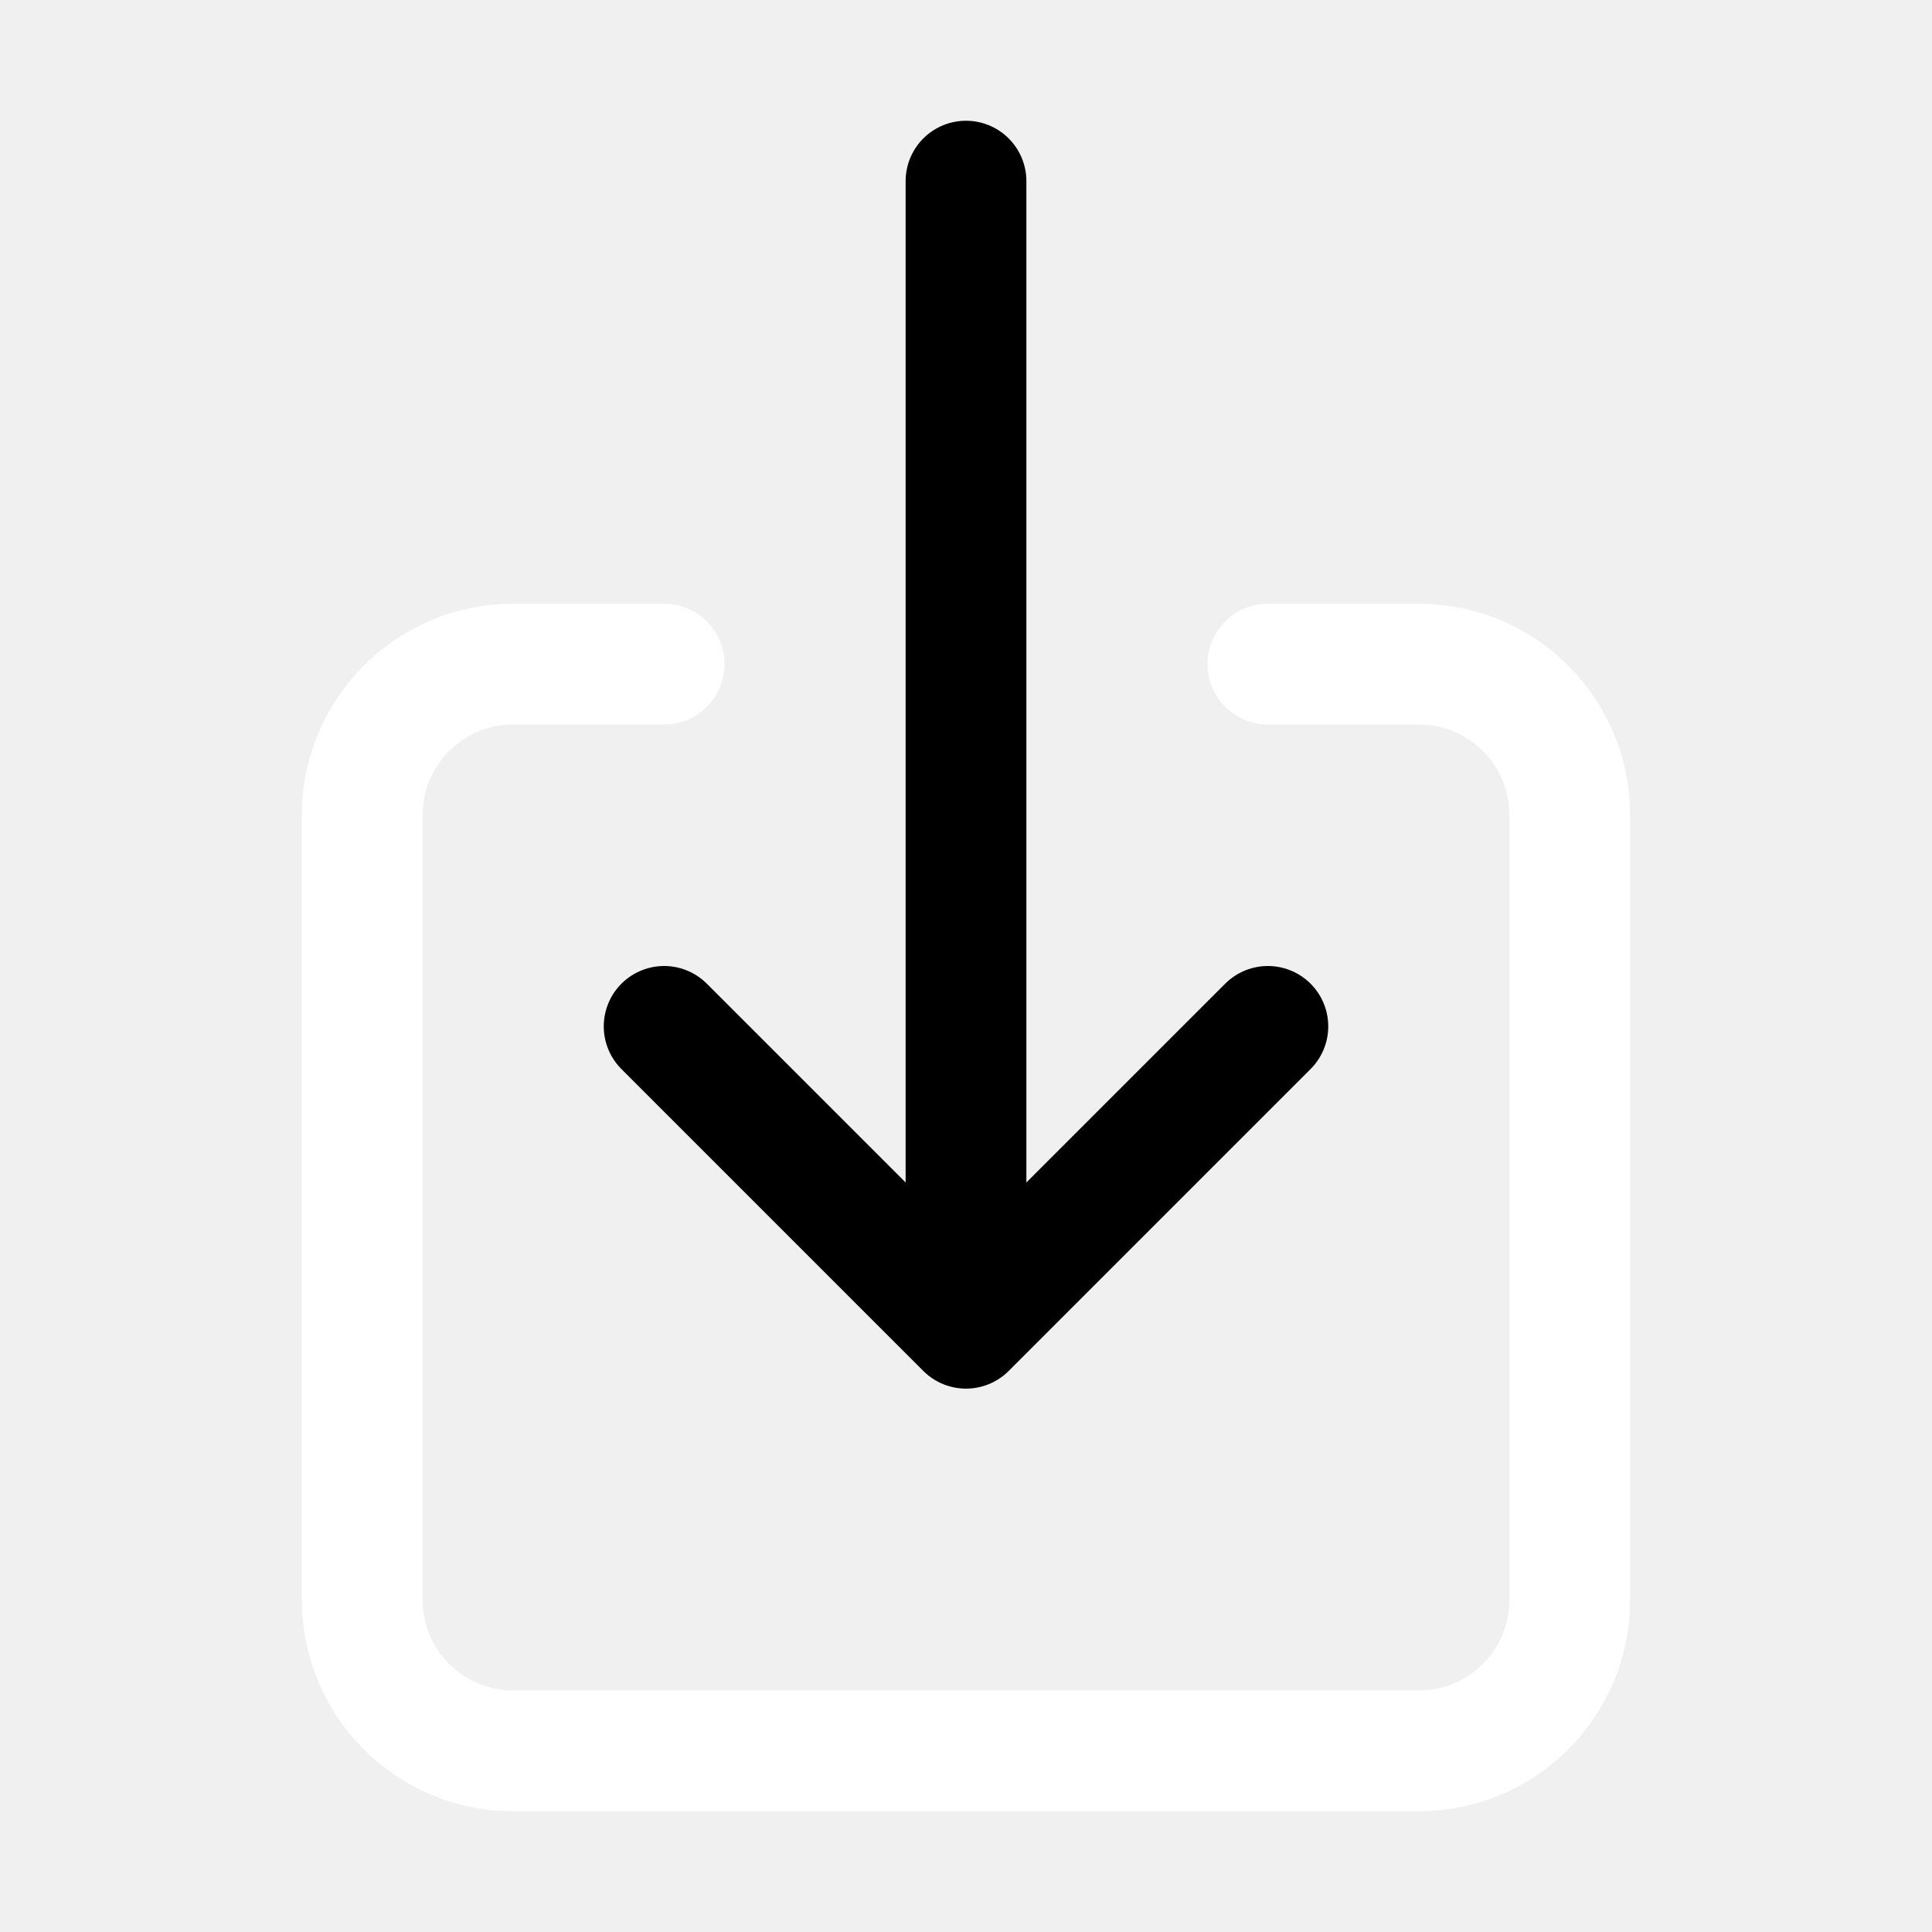
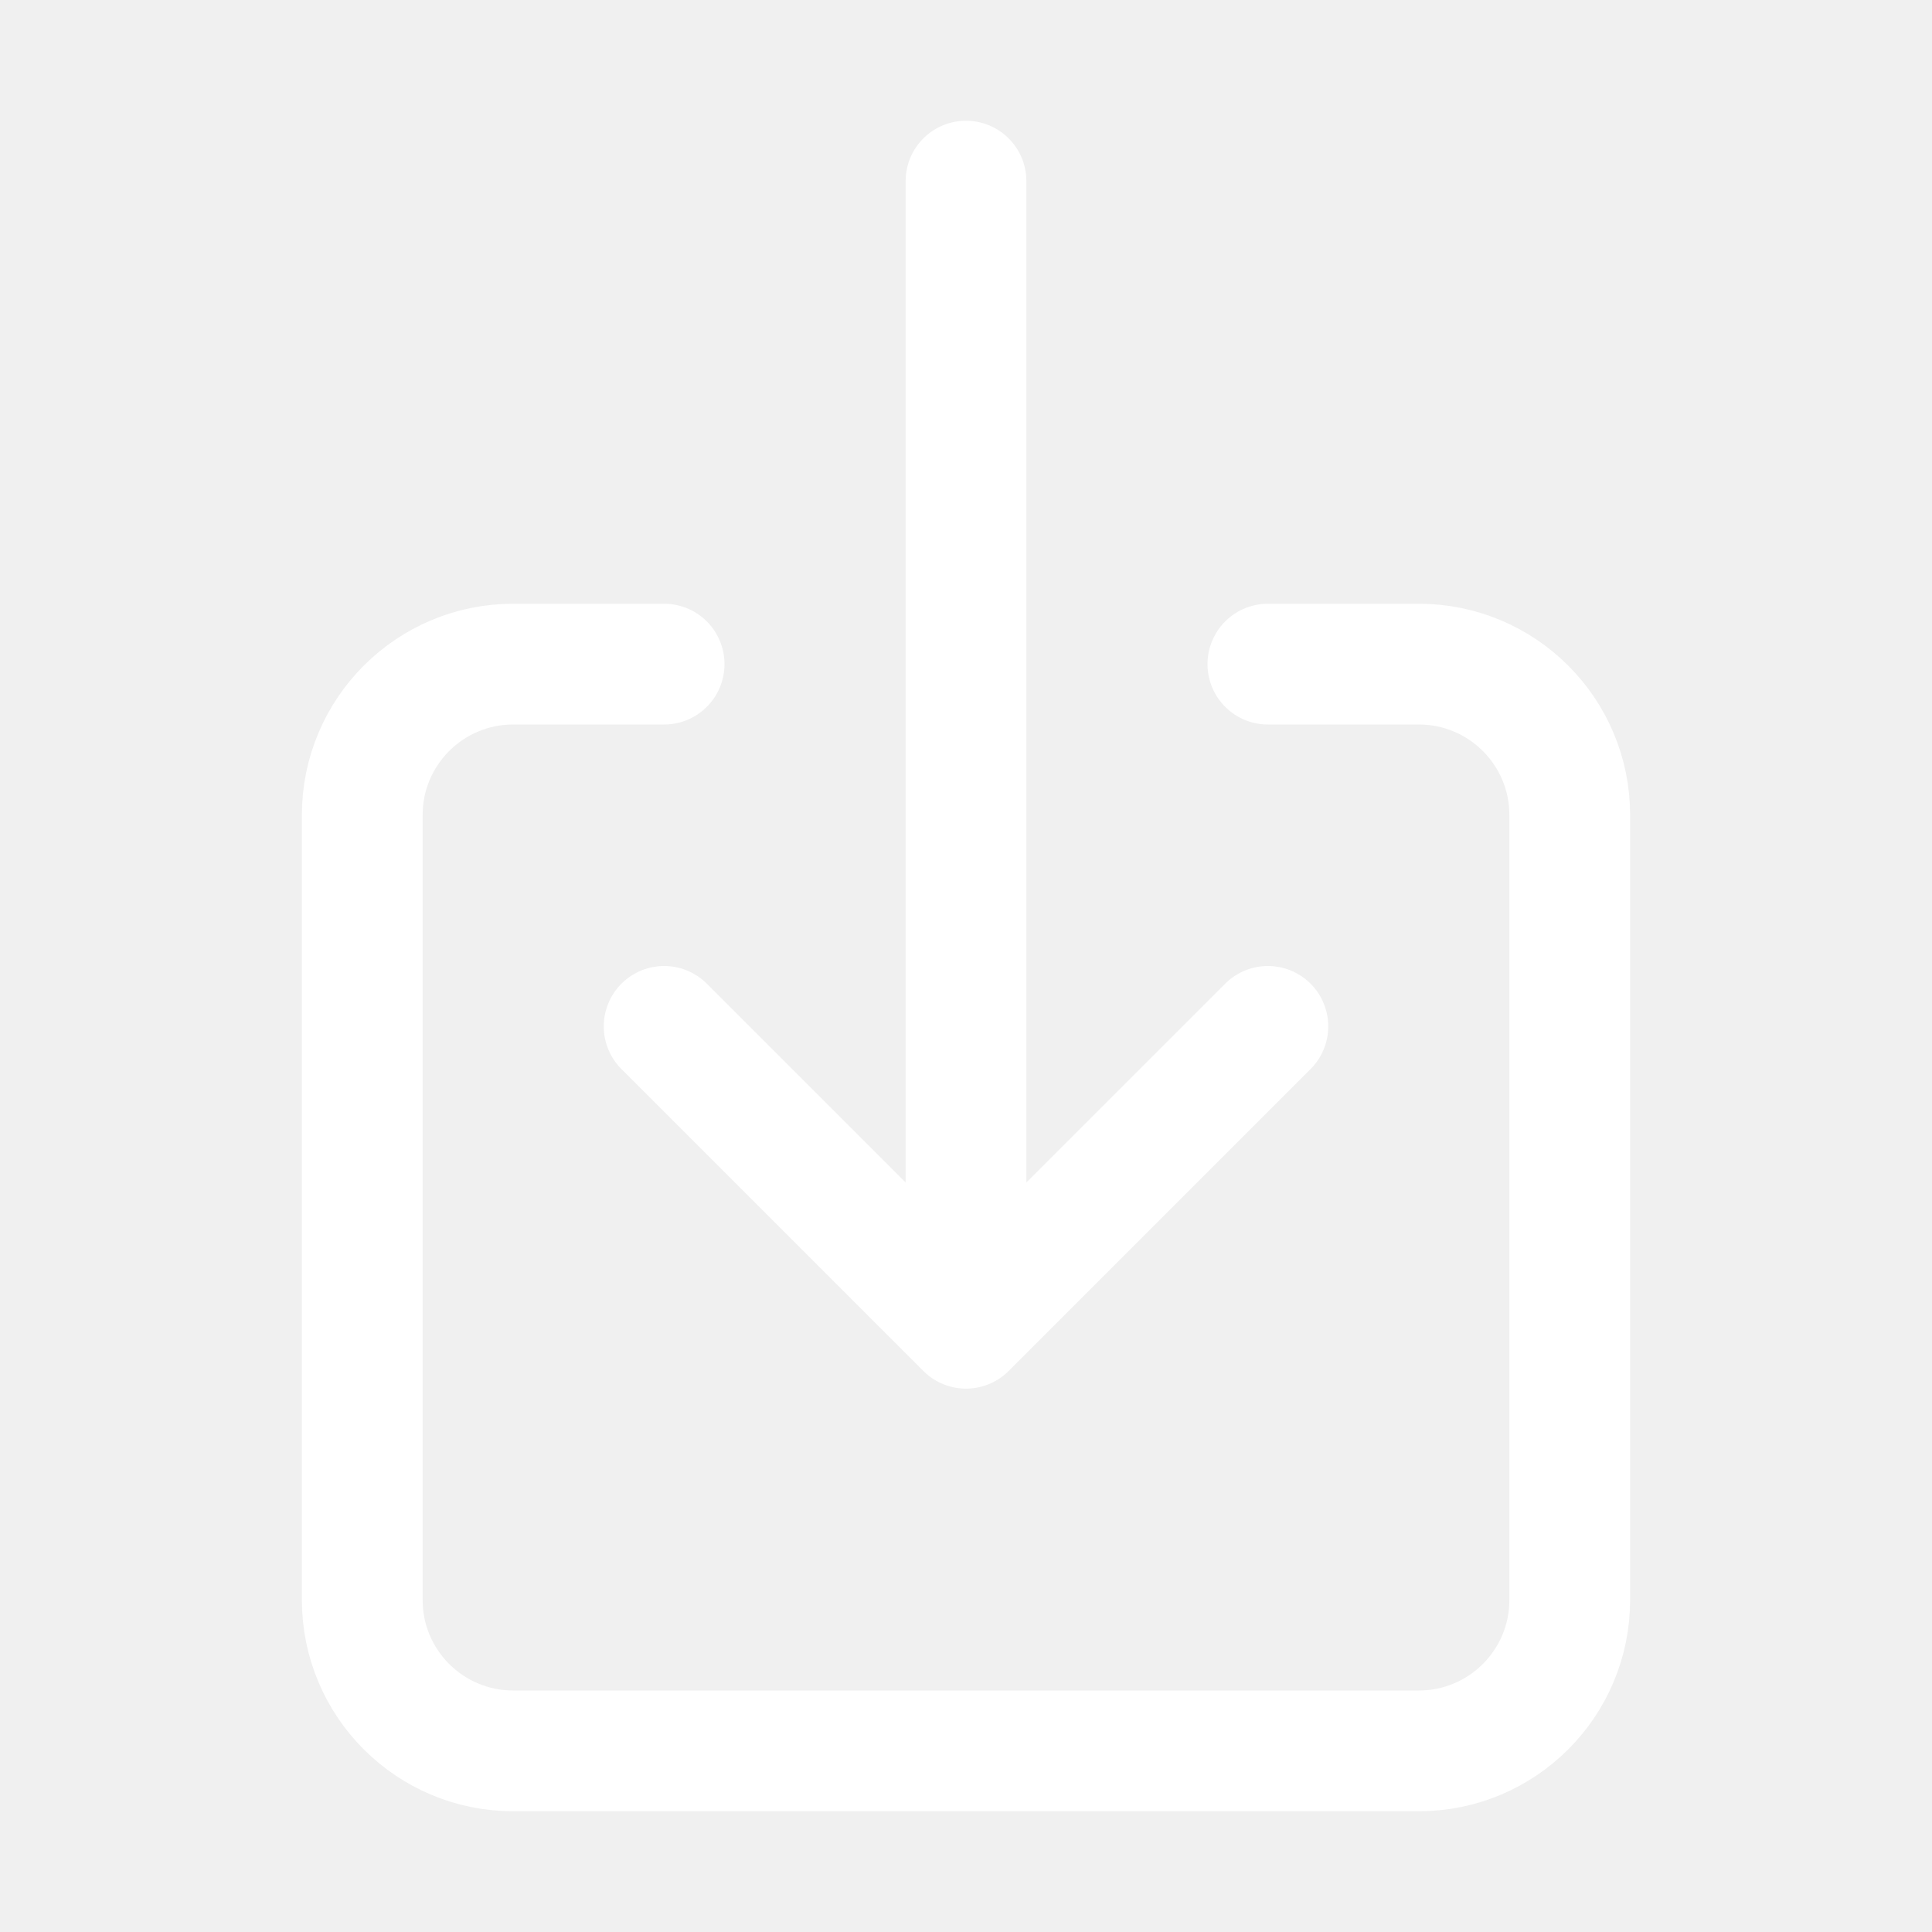
<svg xmlns="http://www.w3.org/2000/svg" class="ionicon" viewBox="0 0 512 512">
  <path d="M336 176h40a40 40 0 0140 40v208a40 40 0 01-40 40H136a40 40 0 01-40-40V216a40 40 0 0140-40h40" fill="none" stroke="white" stroke-linecap="round" stroke-linejoin="round" stroke-width="32" />
-   <path fill="none" stroke="currentColor" stroke-linecap="round" stroke-linejoin="round" stroke-width="32" d="M176 272l80 80 80-80M256 48v288" />
+   <path fill="none" stroke="white" stroke-linecap="round" stroke-linejoin="round" stroke-width="32" d="M176 272l80 80 80-80M256 48v288" />
</svg>
